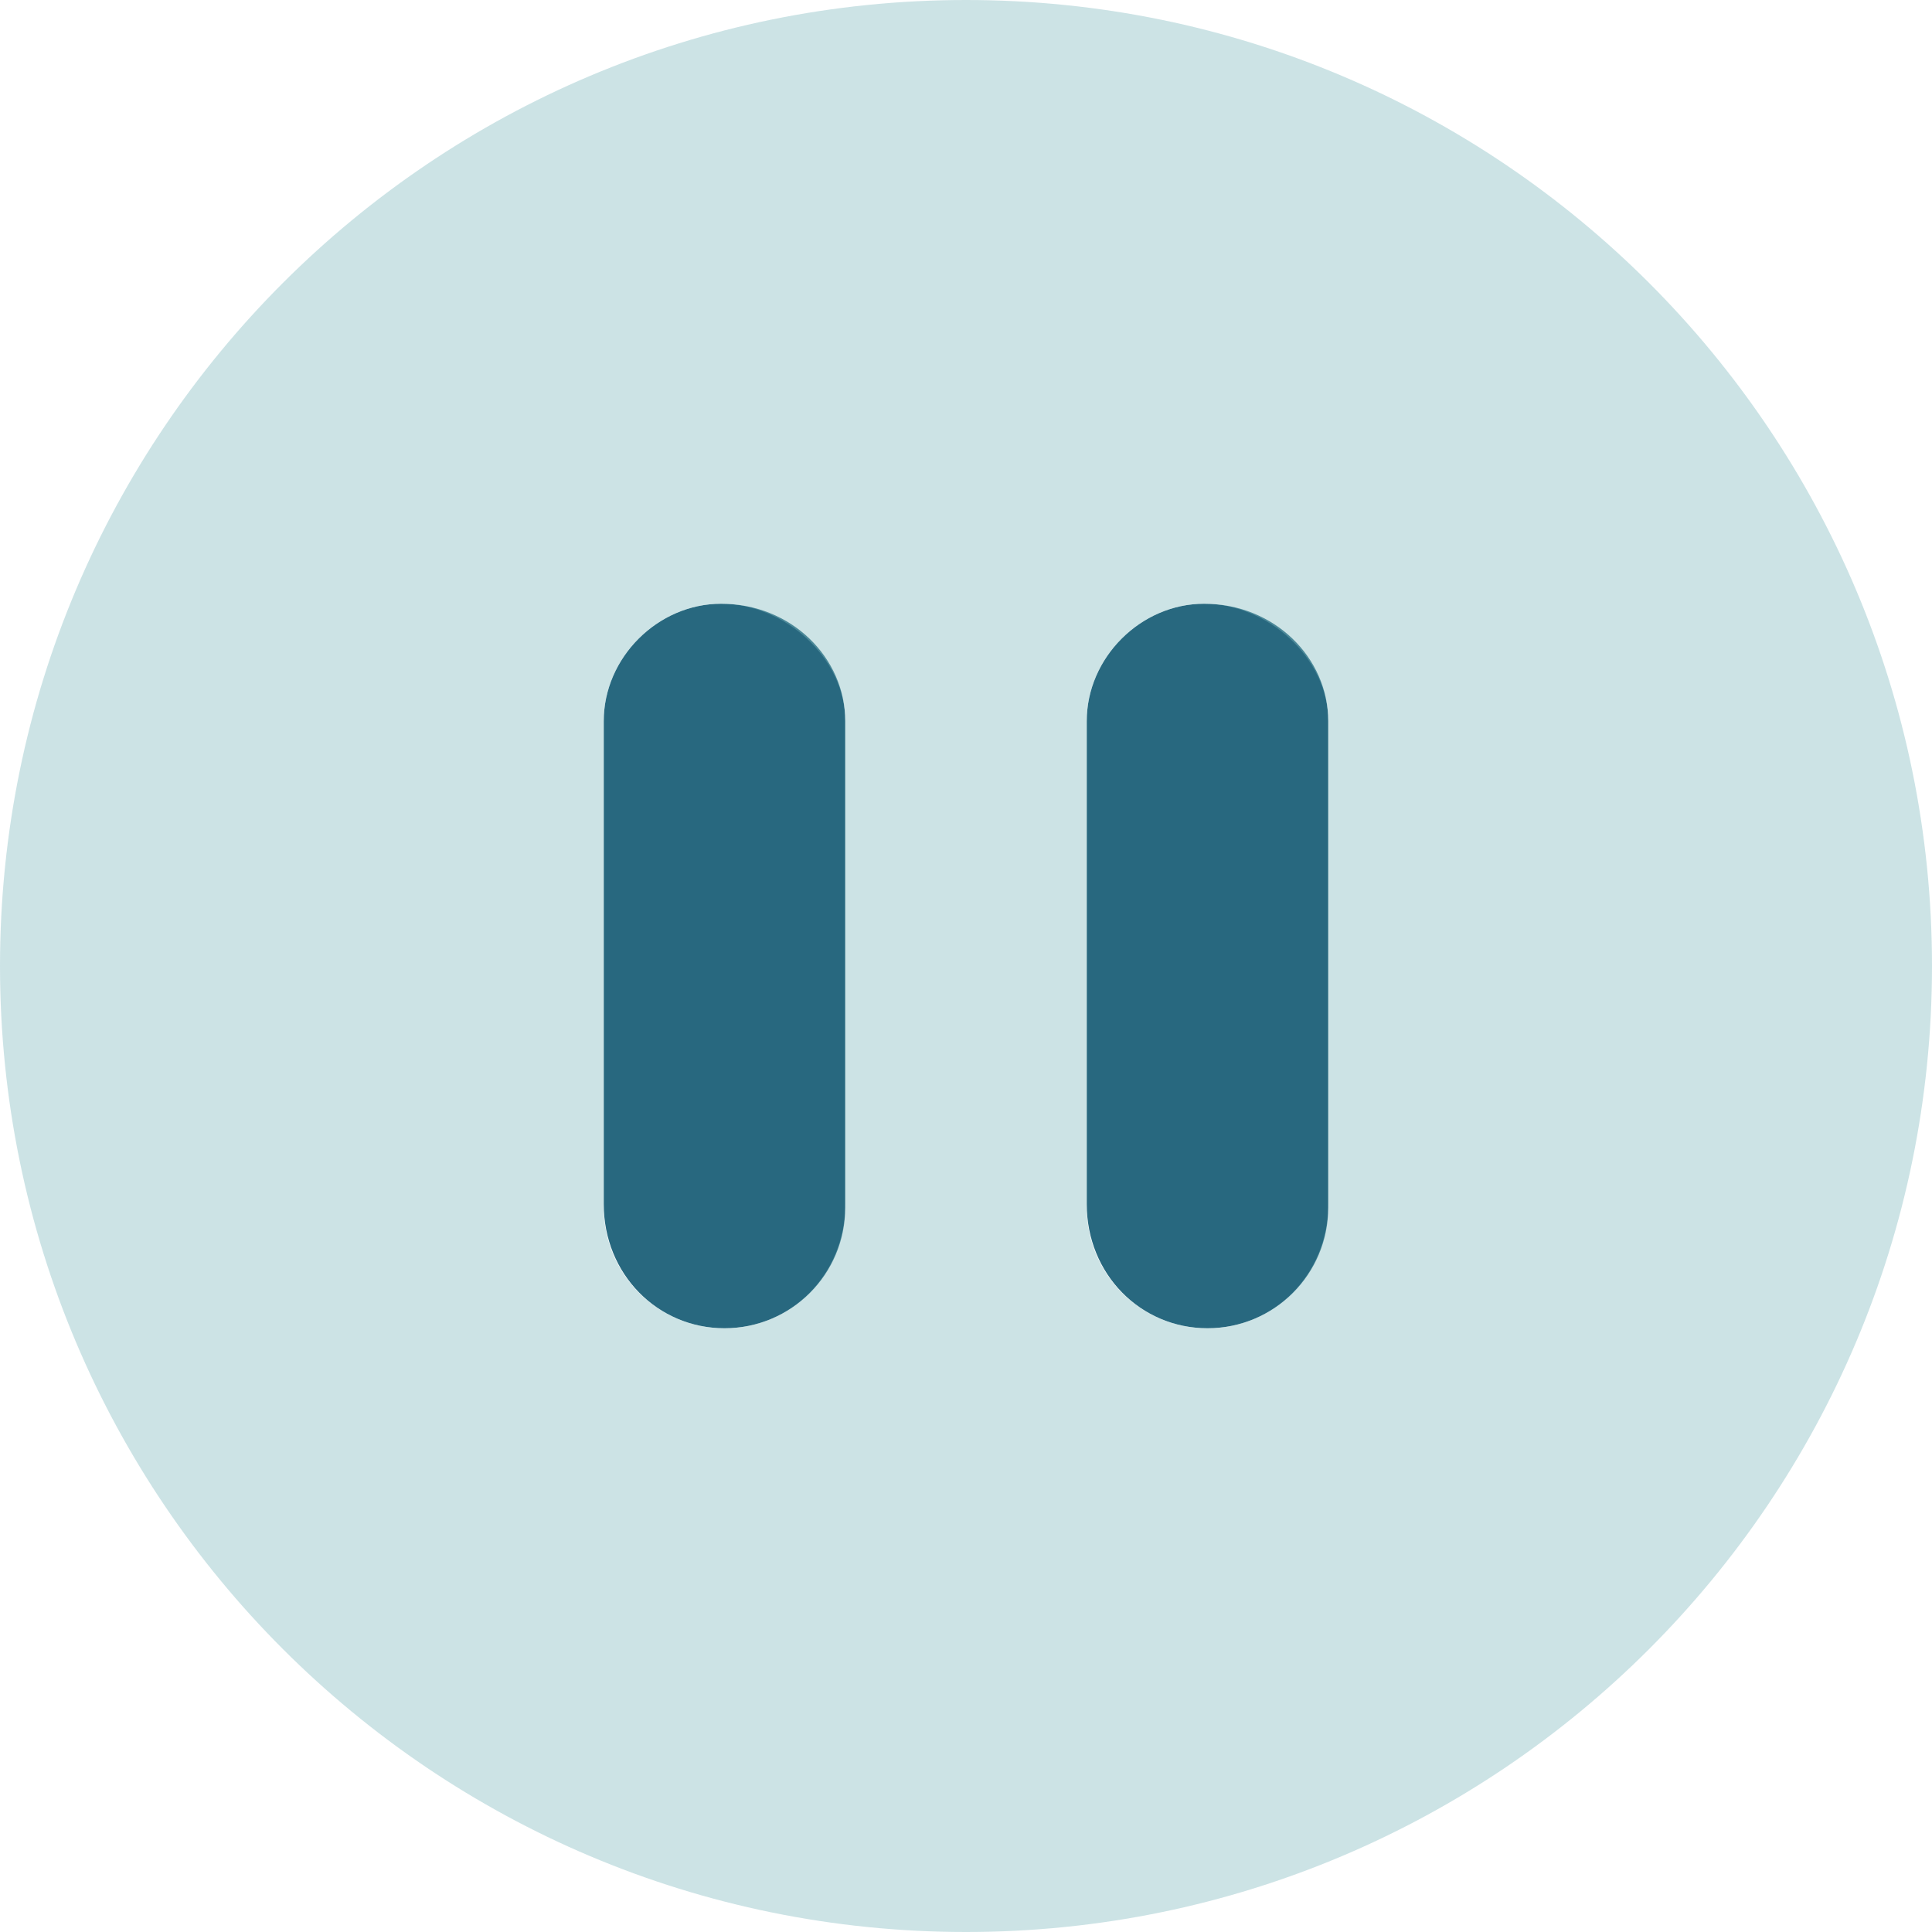
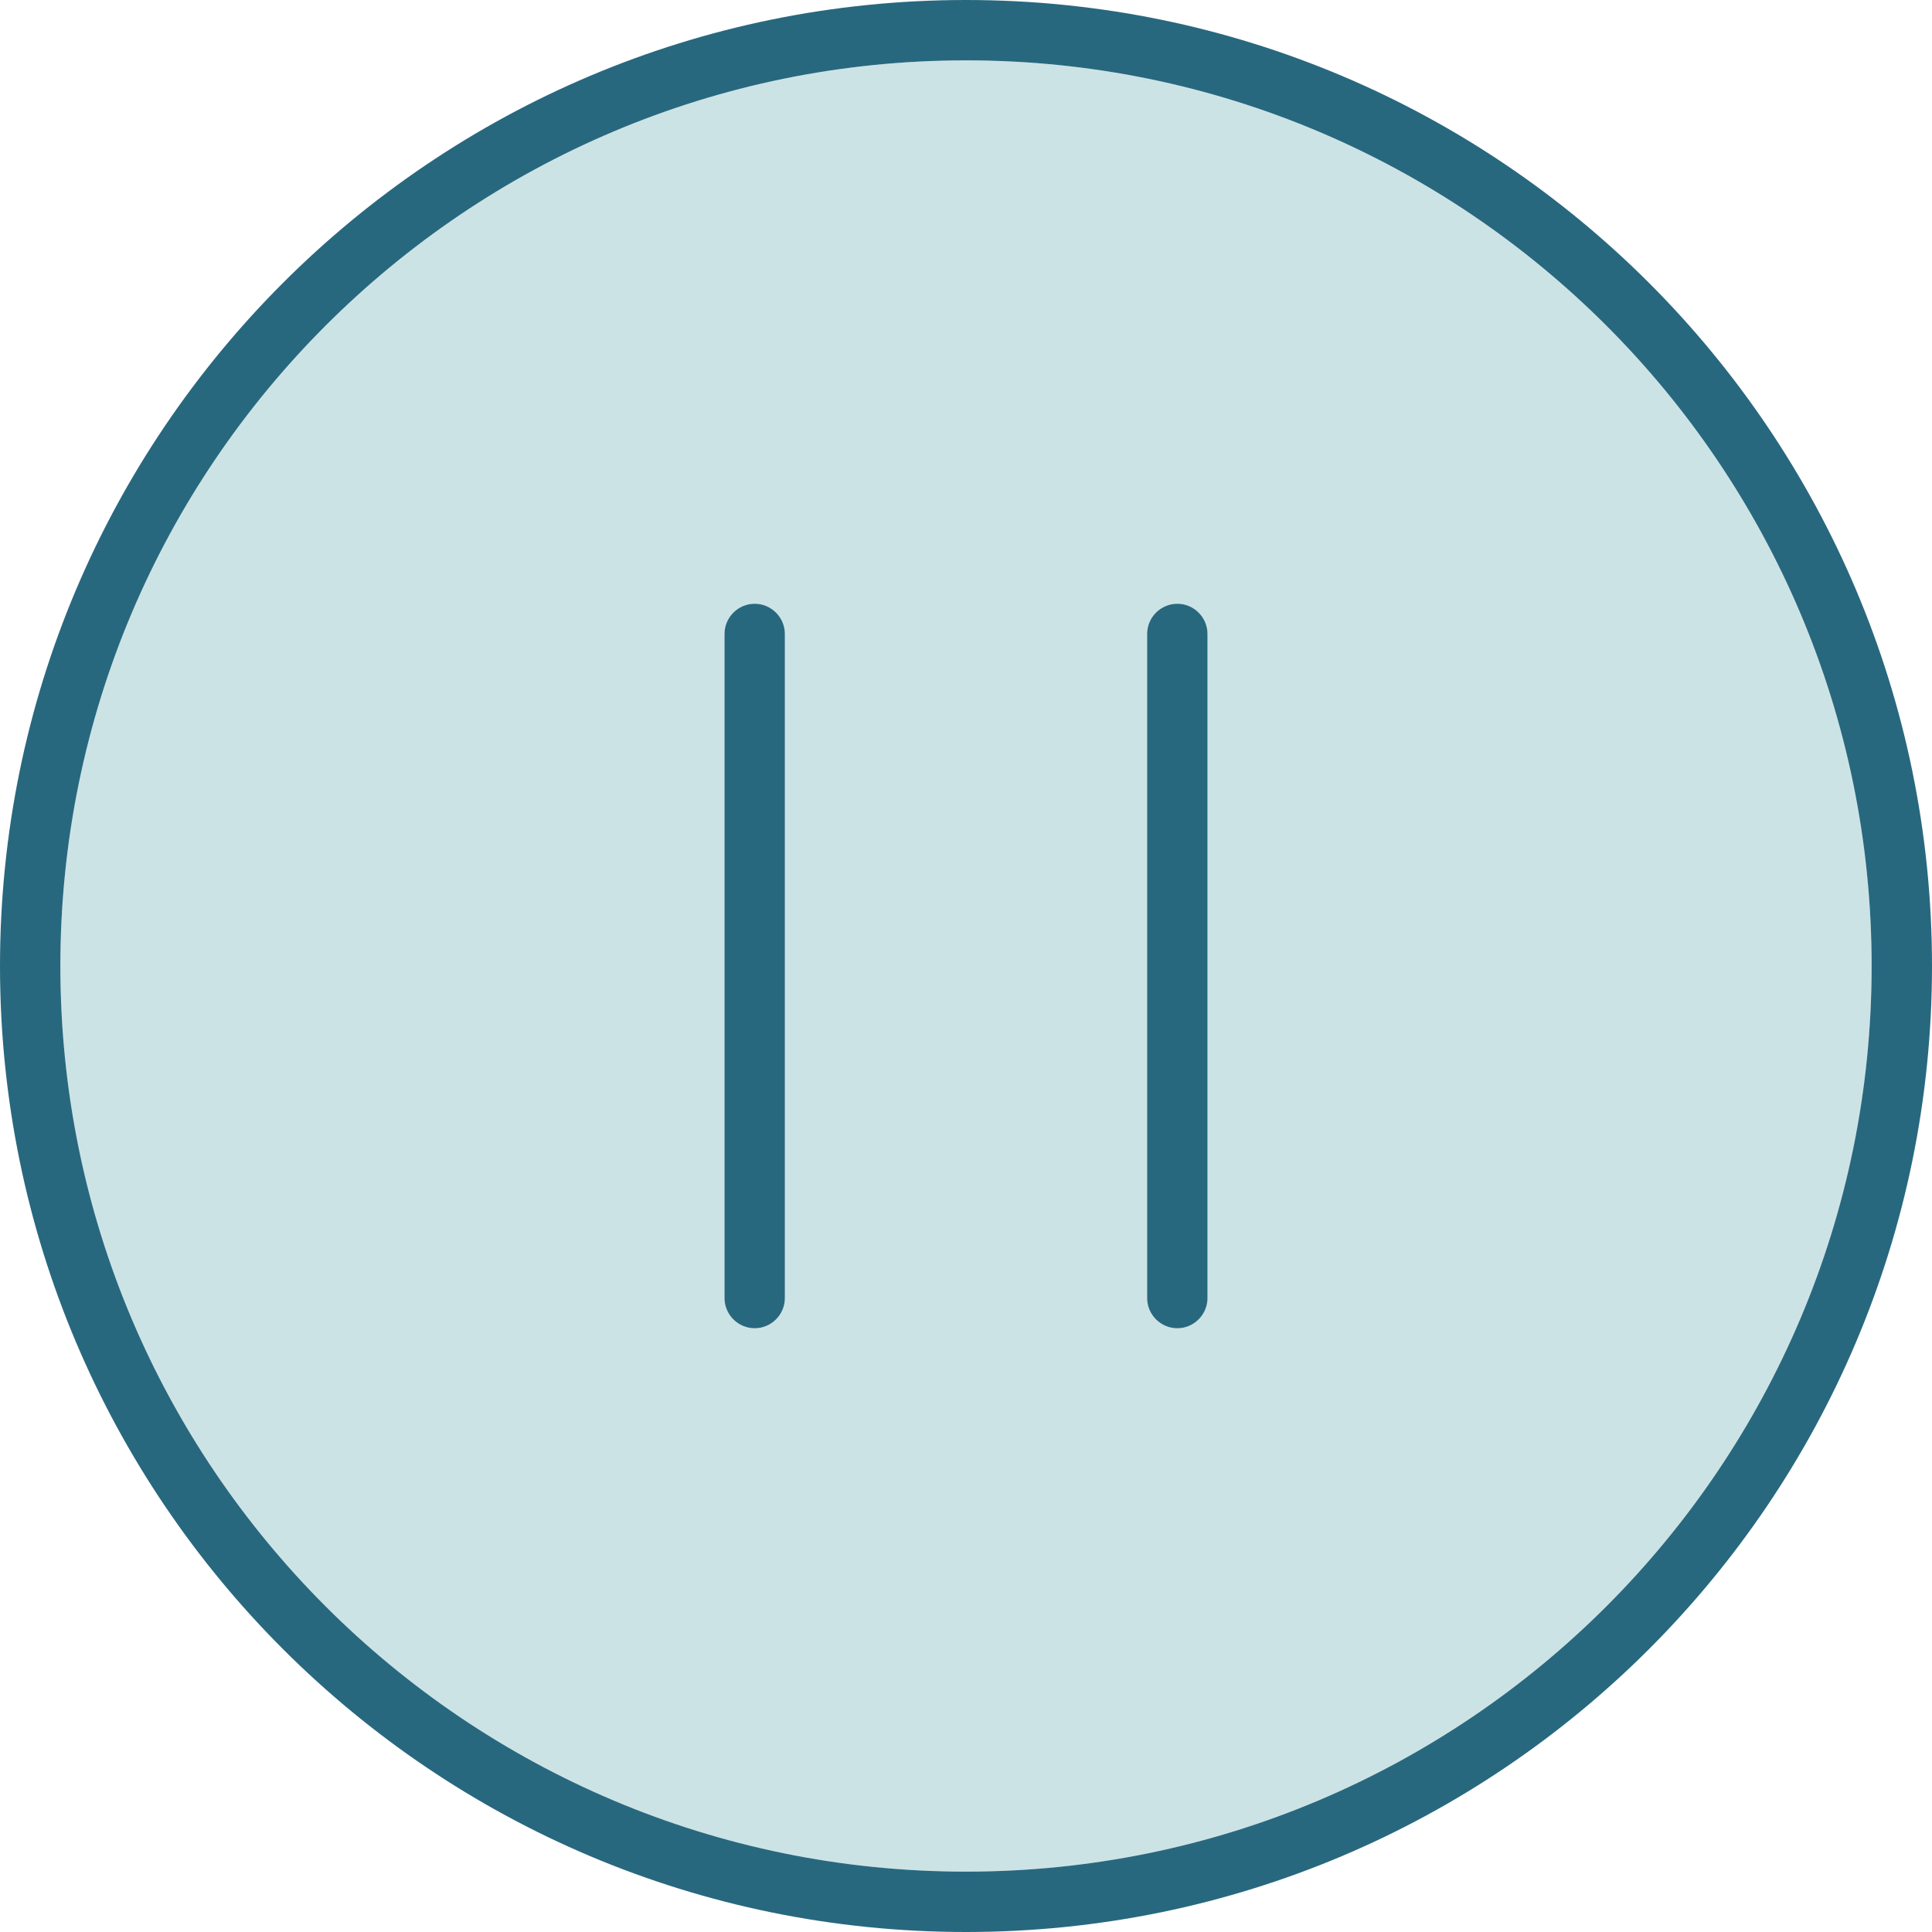
<svg xmlns="http://www.w3.org/2000/svg" viewBox="0 0 512 512">
-   <defs />
-   <path class="fa-primary" fill="#28687F" d="M191.1 160C174.3 160 160 174.3 160 191.1v128C160 337.7 174.3 352 192 352S224 337.7 224 320V191.1C224 174.3 209.7 160 191.1 160zM319.1 160C302.3 160 288 174.3 288 191.1v128C288 337.7 302.3 352 320 352S352 337.7 352 320V191.1C352 174.3 337.7 160 319.1 160z" />
-   <path class="fa-secondary" opacity=".4" fill="#80B9BF" d="M256 0C114.6 0 0 114.6 0 256s114.6 256 256 256s256-114.6 256-256S397.4 0 256 0zM224 191.1v128C224 337.7 209.7 352 192 352S160 337.7 160 320V191.1C160 174.3 174.3 160 191.1 160S224 174.3 224 191.1zM352 191.1v128C352 337.7 337.7 352 320 352S288 337.7 288 320V191.1C288 174.3 302.3 160 319.1 160S352 174.3 352 191.1z" />
+   <path class="fa-secondary" opacity=".4" fill="#80B9BF" d="M16 256a240 240 0 1 0 480 0 240 240 0 1 0 -480 0zm176-88c0-4.4 3.6-8 8-8s8 3.6 8 8l0 176c0 4.4-3.6 8-8 8s-8-3.6-8-8l0-176zm112 0c0-4.4 3.6-8 8-8s8 3.6 8 8l0 176c0 4.4-3.6 8-8 8s-8-3.6-8-8l0-176z" />
+   <path class="fa-primary" fill="#28687F" d="M256 16a240 240 0 1 1 0 480 240 240 0 1 1 0-480zm0 496a256 256 0 1 0 0-512 256 256 0 1 0 0 512zM208 168c0-4.4-3.6-8-8-8s-8 3.6-8 8l0 176c0 4.4 3.6 8 8 8s8-3.6 8-8l0-176zm112 0c0-4.4-3.6-8-8-8s-8 3.6-8 8l0 176c0 4.4 3.6 8 8 8s8-3.6 8-8l0-176z" />
</svg>
